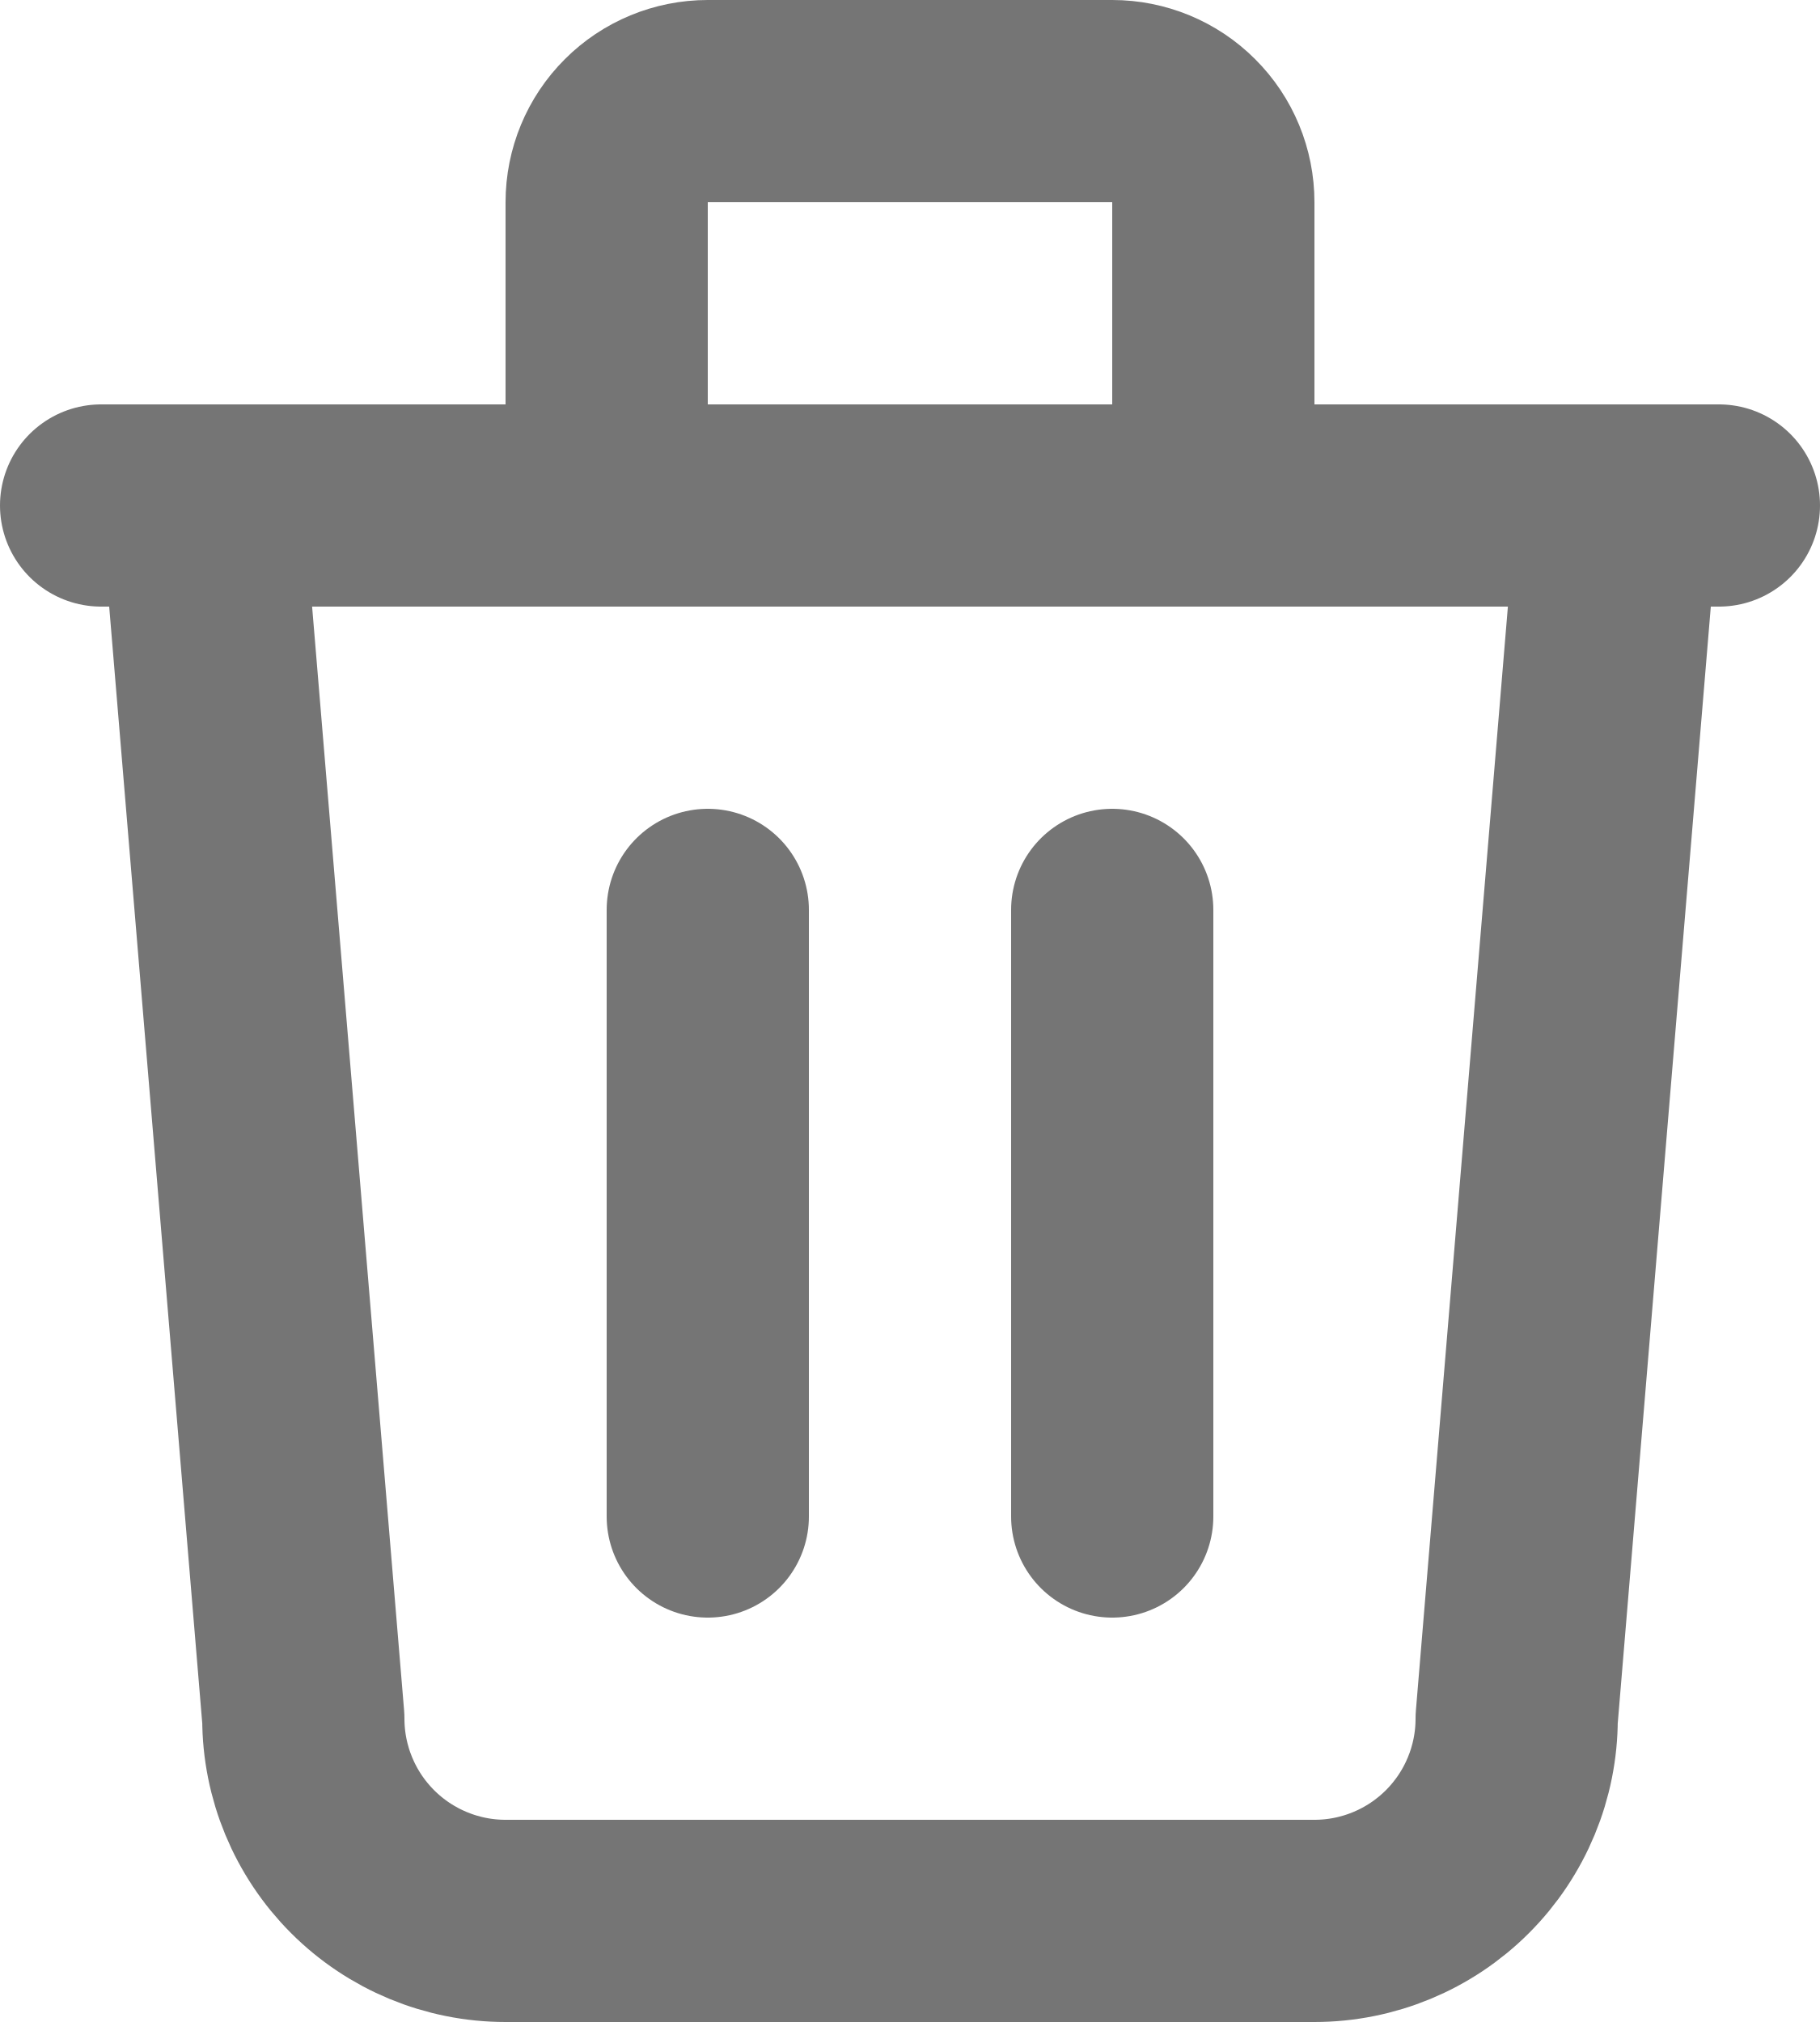
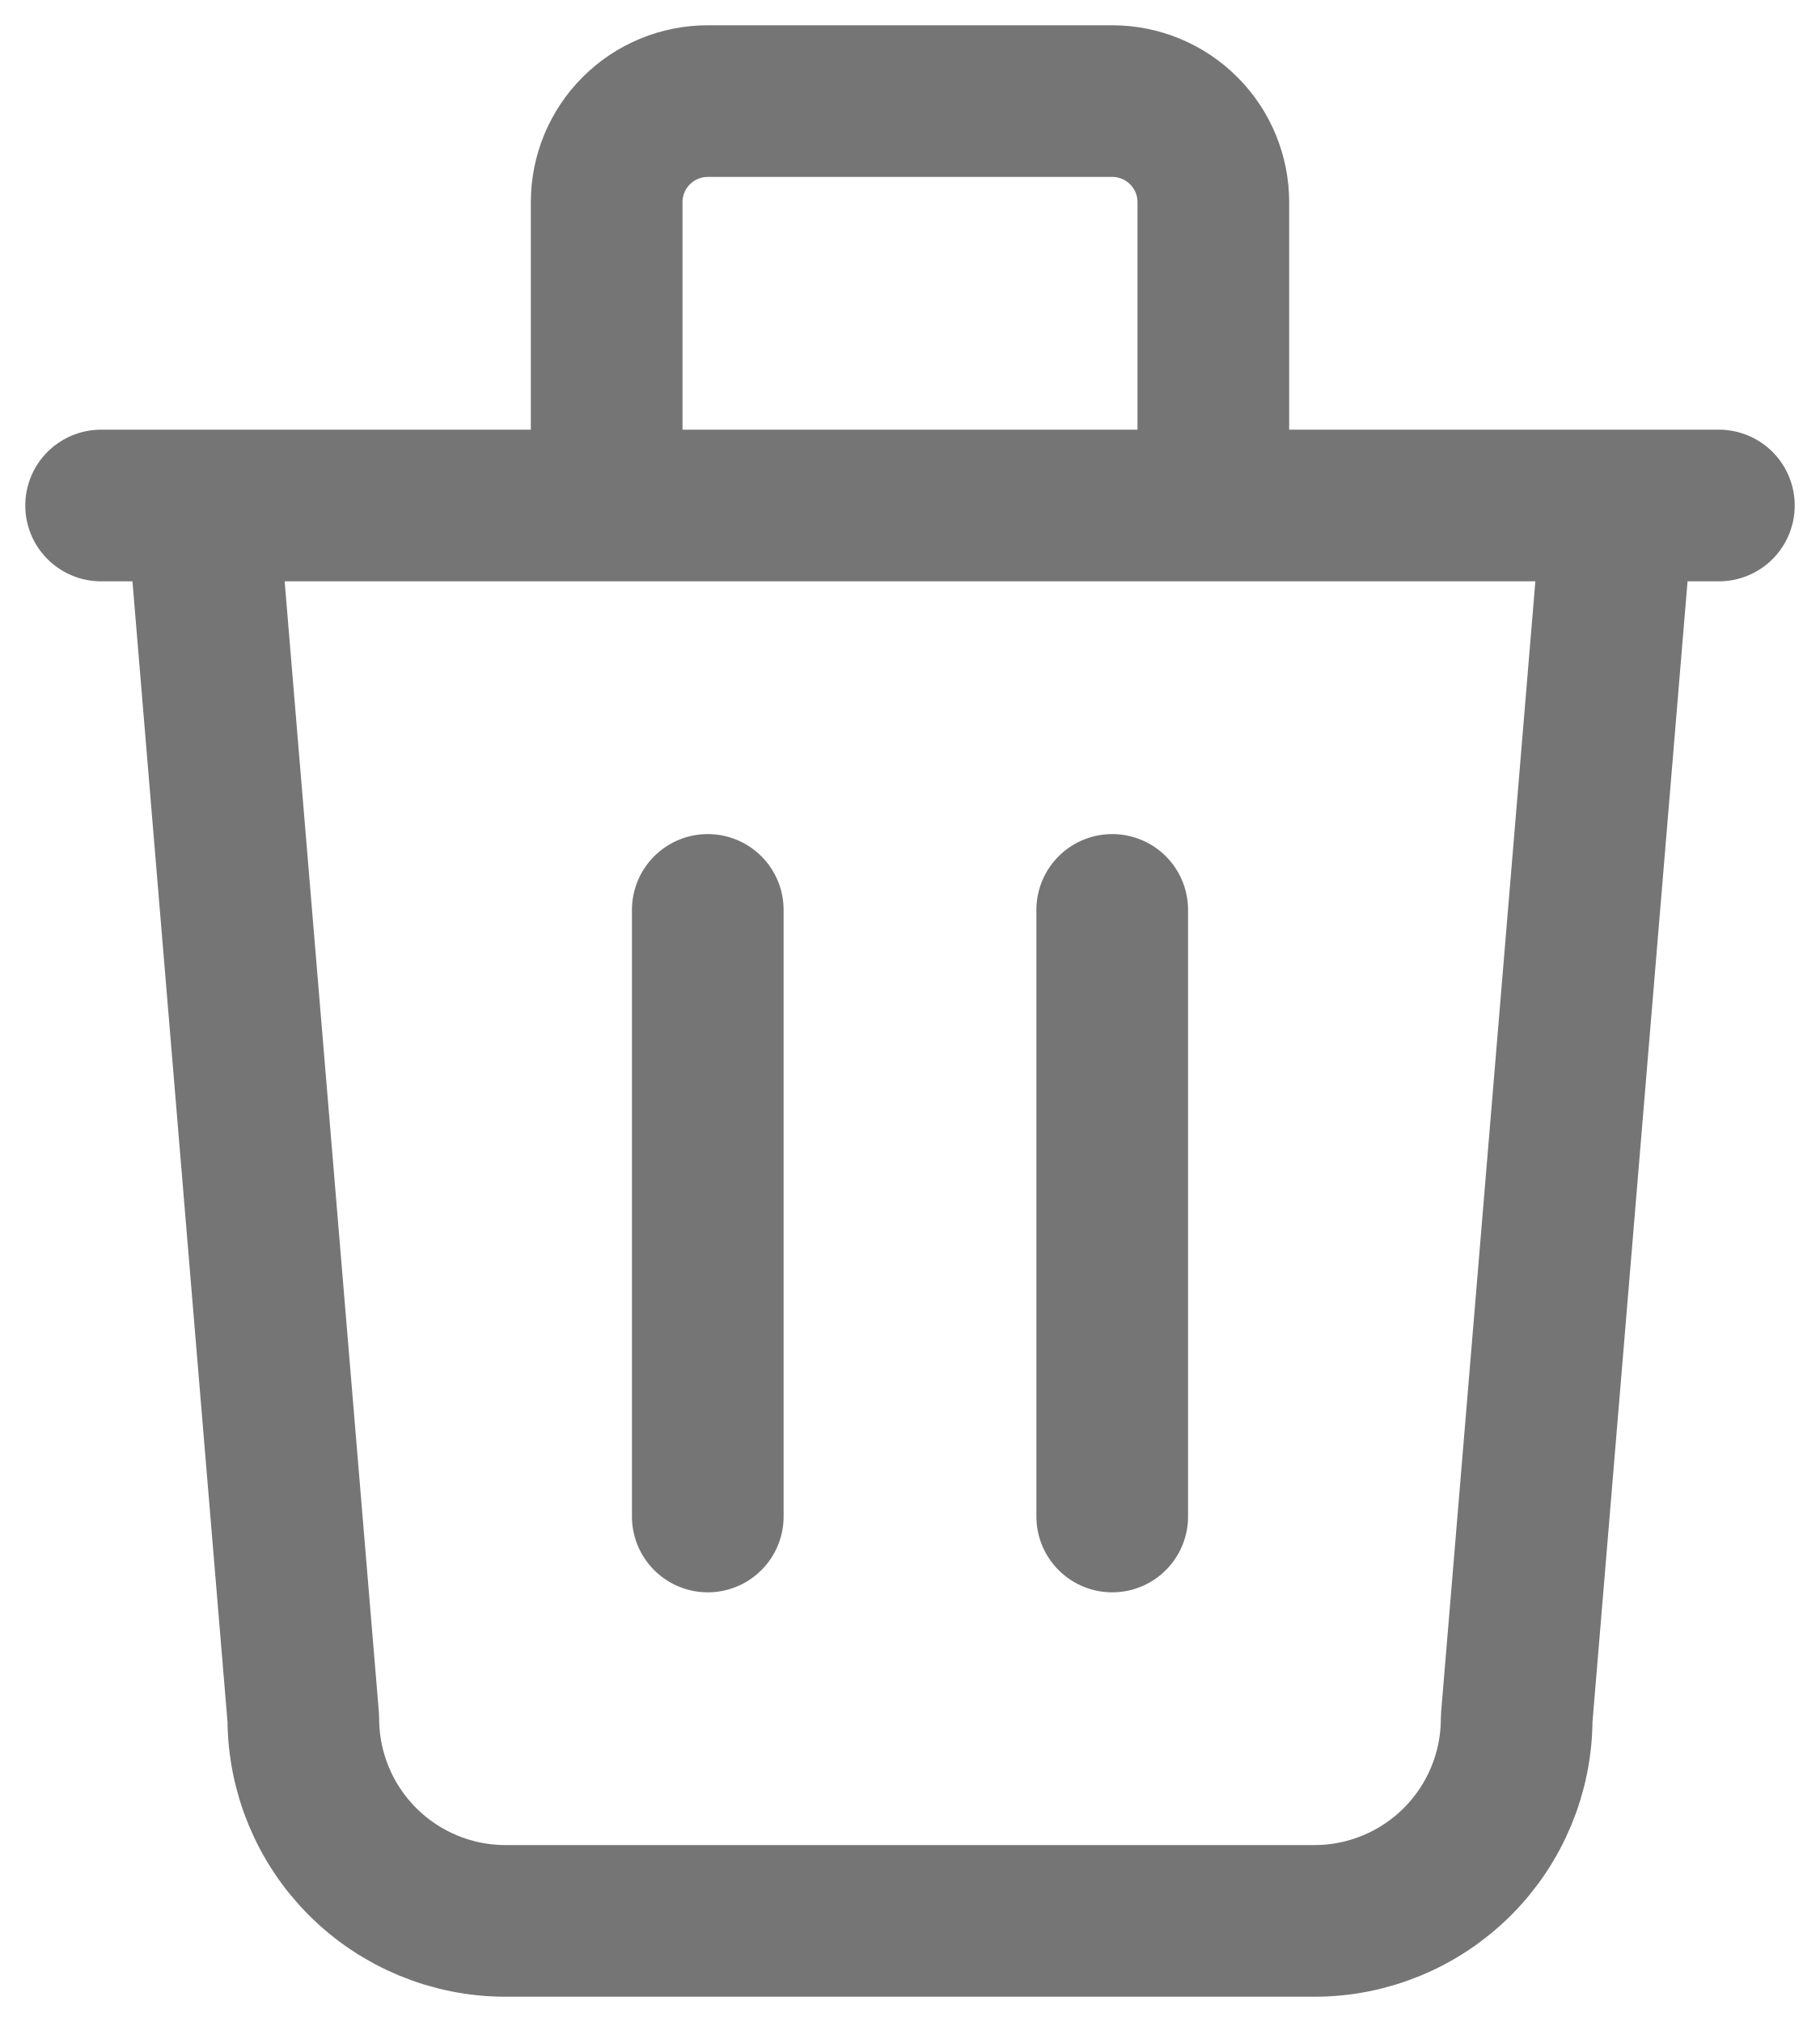
<svg xmlns="http://www.w3.org/2000/svg" preserveAspectRatio="none" overflow="visible" style="display: block;" width="18" height="20" viewBox="0 0 18 20" fill="none">
-   <path id="Vector" d="M1 5H17M7 9V15M11 9V15M2 5L3 17C3 17.53 3.211 18.039 3.586 18.414C3.961 18.789 4.47 19 5 19H13C13.53 19 14.039 18.789 14.414 18.414C14.789 18.039 15 17.53 15 17L16 5M6 5V2C6 1.735 6.105 1.48 6.293 1.293C6.48 1.105 6.735 1 7 1H11C11.265 1 11.52 1.105 11.707 1.293C11.895 1.48 12 1.735 12 2V5" stroke="#757575" stroke-width="2" stroke-linecap="round" stroke-linejoin="round" />
+   <path id="Vector" d="M1 5H17M7 9V15M11 9V15M2 5L3 17C3 17.53 3.211 18.039 3.586 18.414C3.961 18.789 4.47 19 5 19H13C13.53 19 14.039 18.789 14.414 18.414C14.789 18.039 15 17.53 15 17L16 5M6 5V2C6 1.735 6.105 1.48 6.293 1.293C6.48 1.105 6.735 1 7 1H11C11.265 1 11.52 1.105 11.707 1.293C11.895 1.48 12 1.735 12 2V5" stroke="#757575" stroke-width="1.5" stroke-linecap="round" stroke-linejoin="round" />
</svg>
